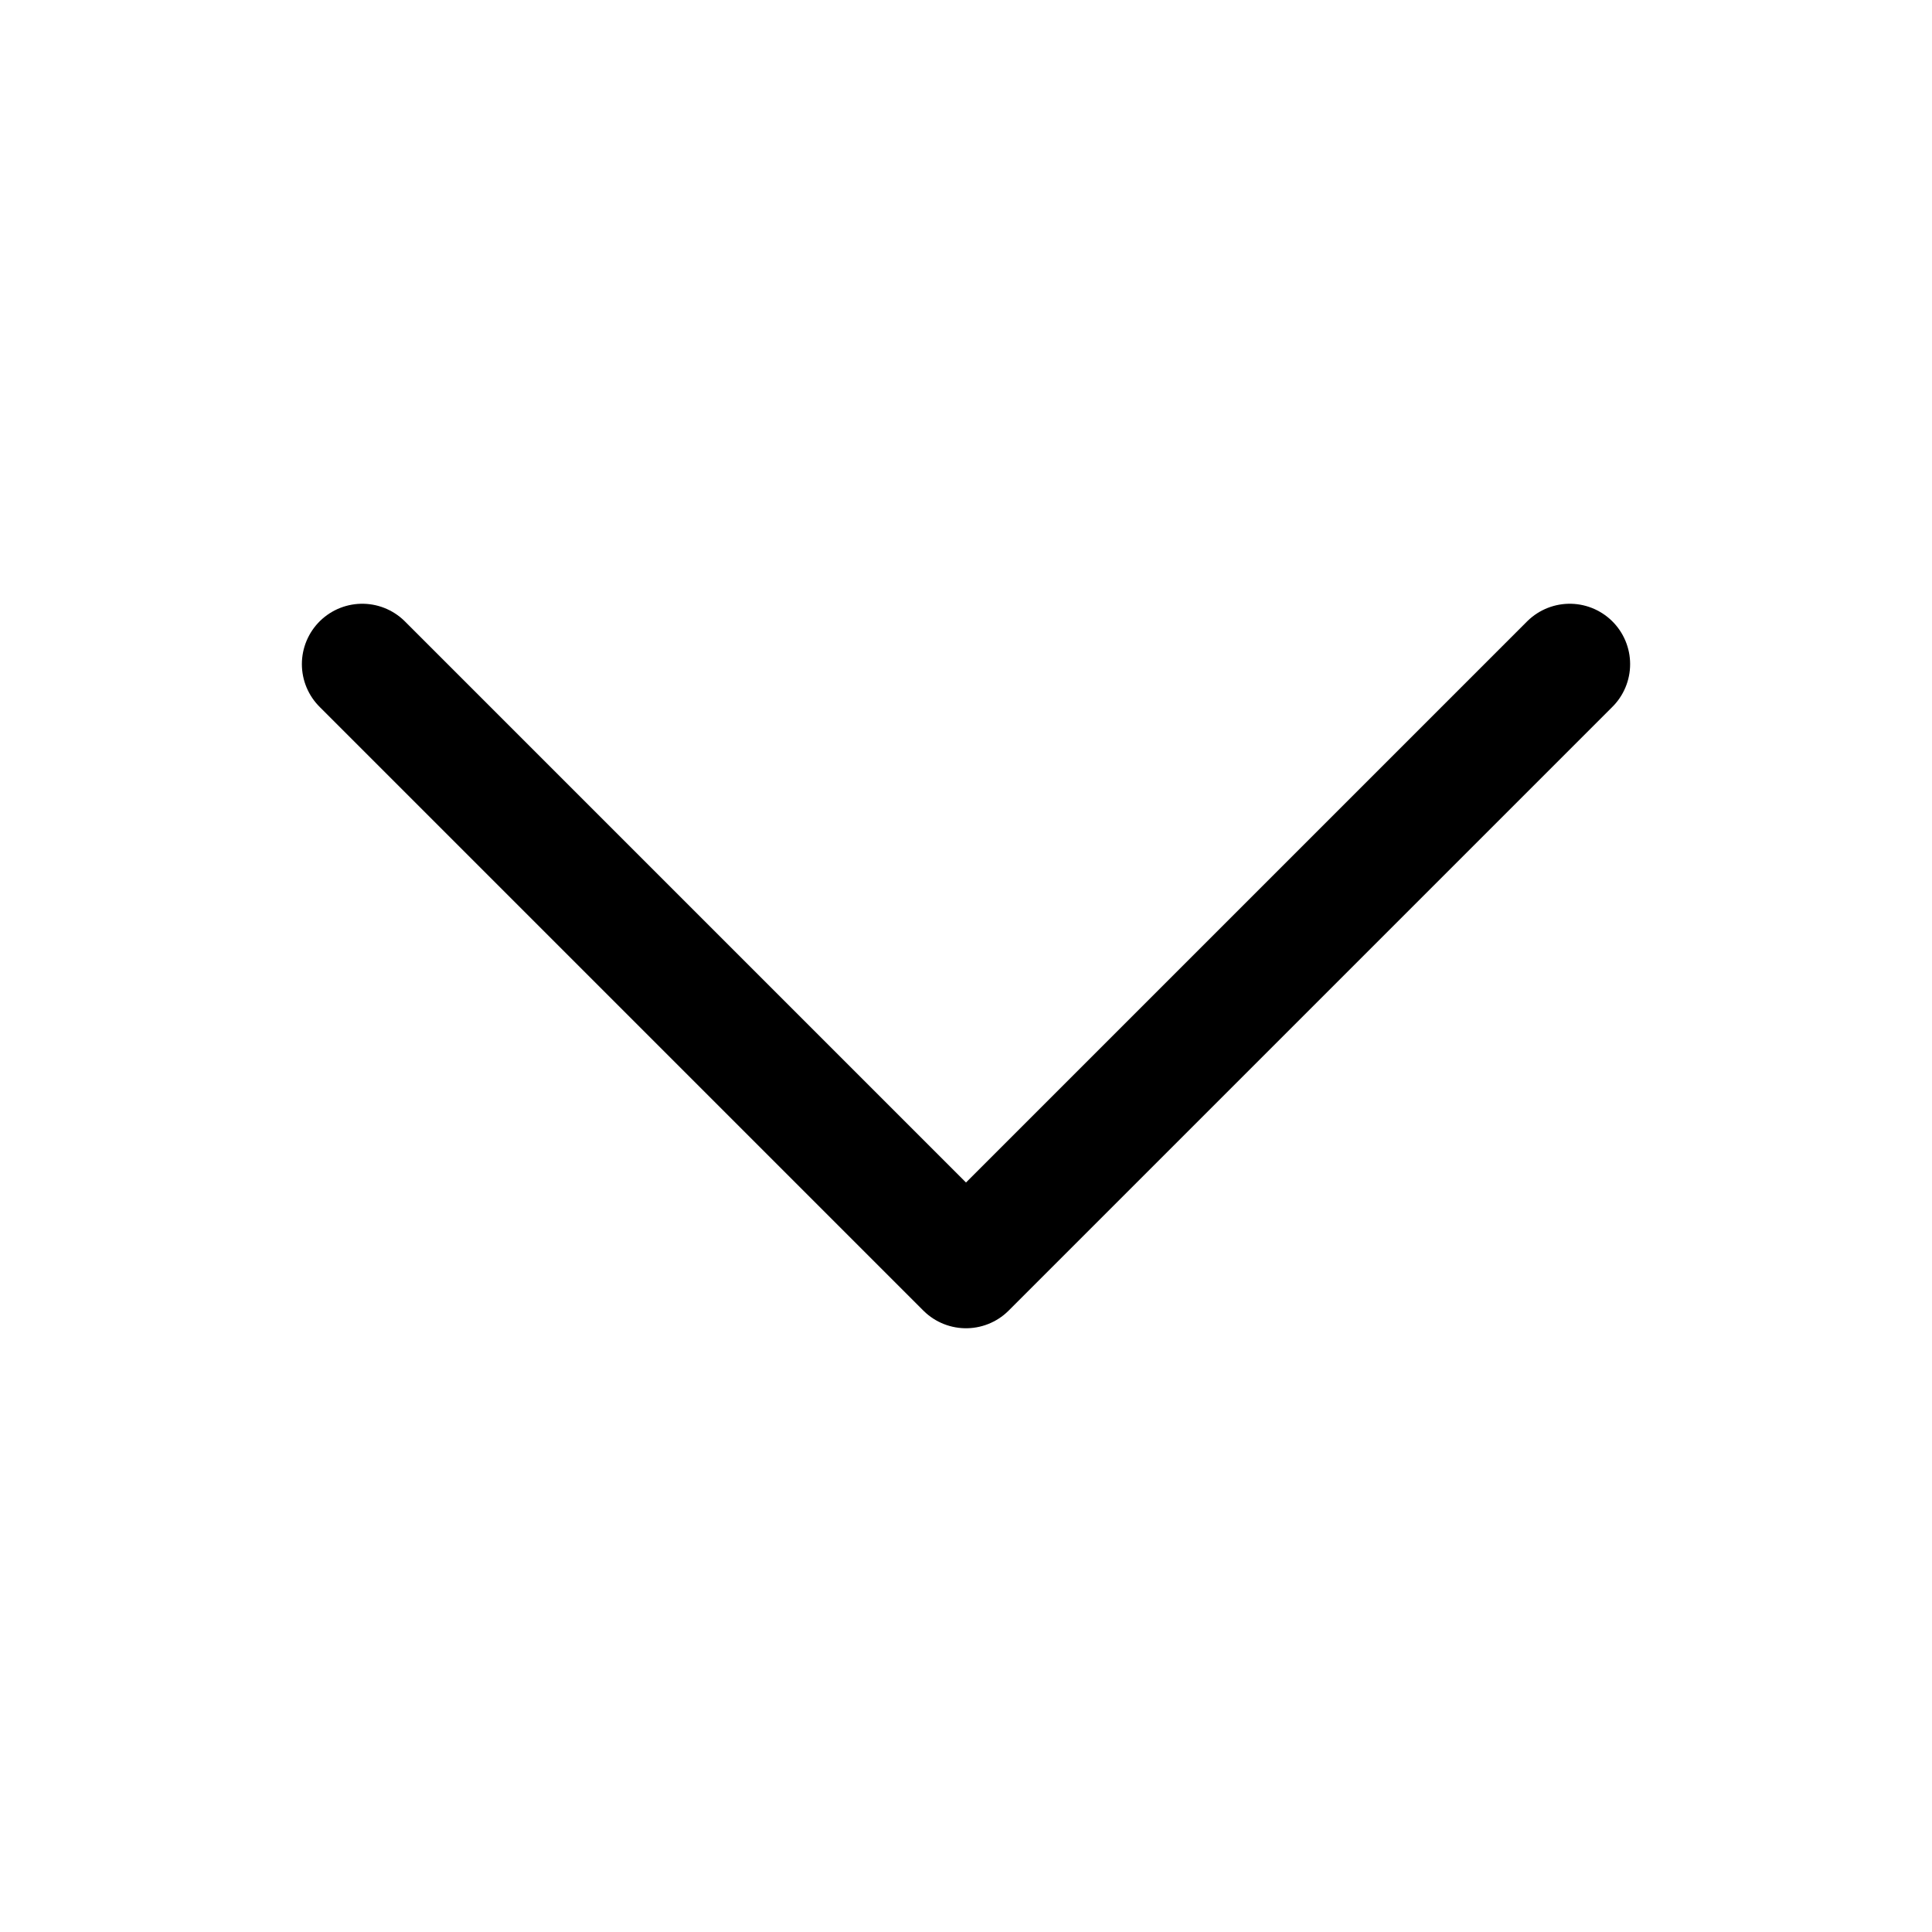
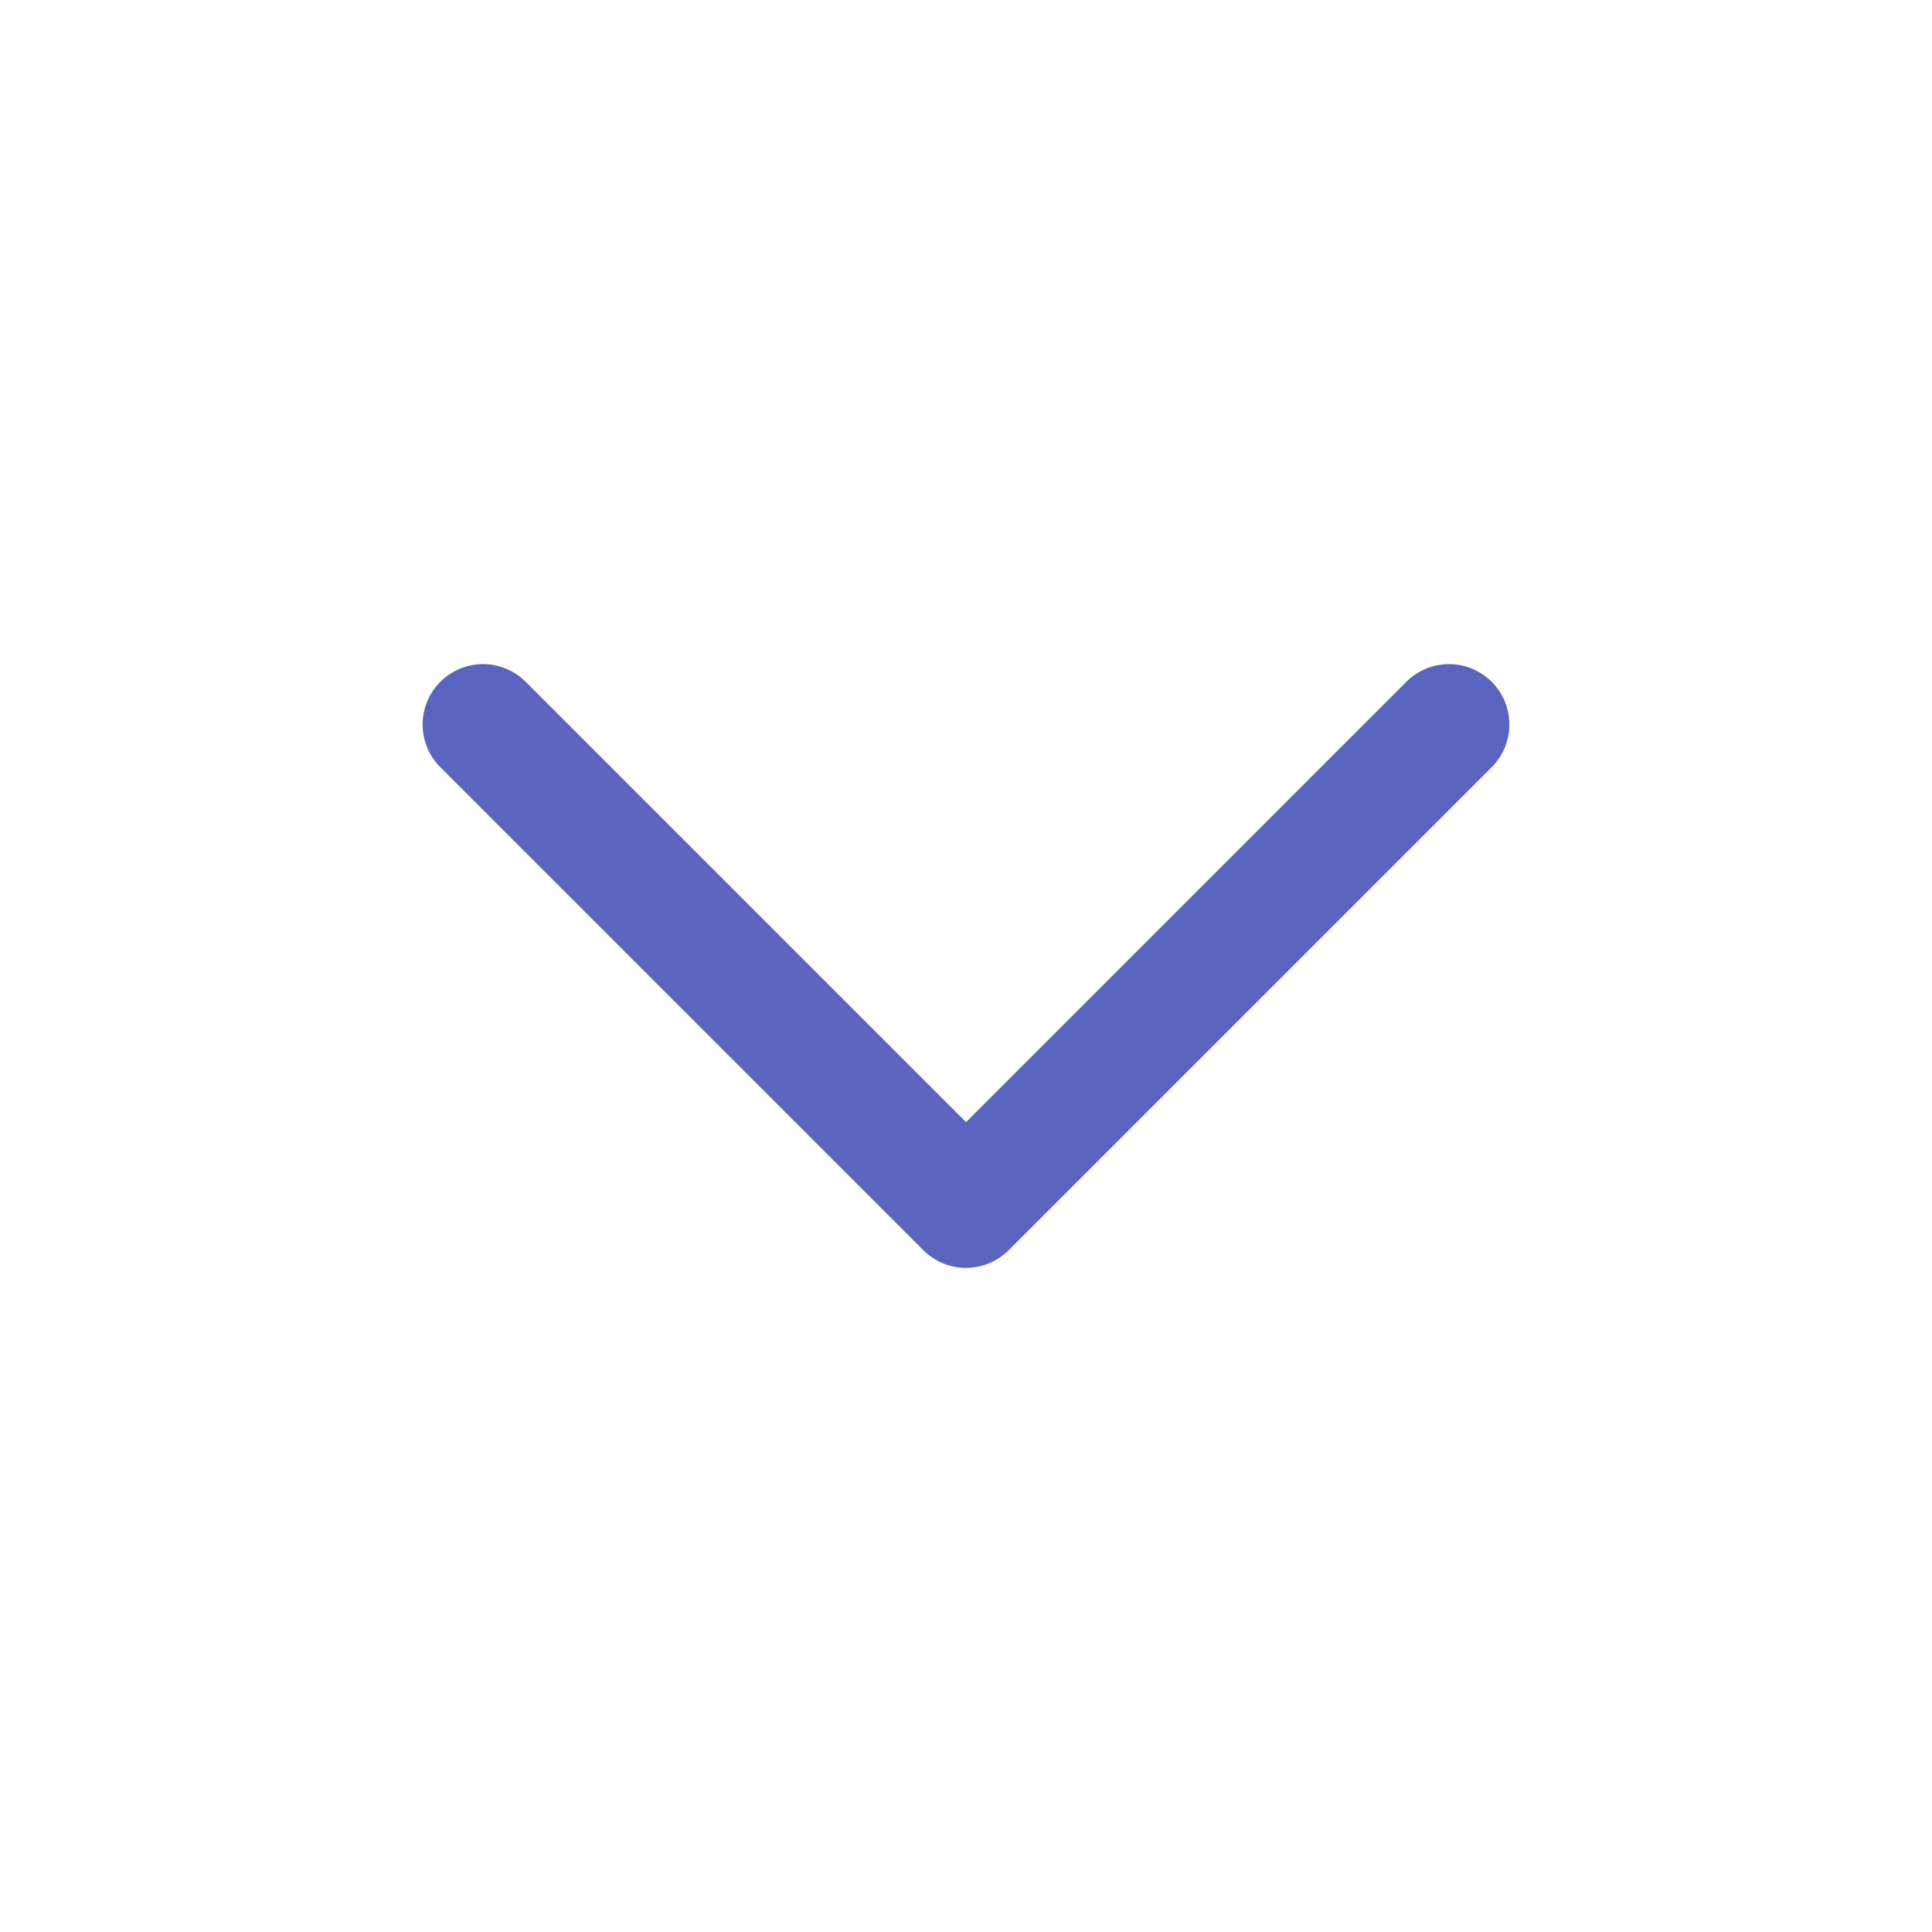
- <svg xmlns="http://www.w3.org/2000/svg" fill="none" viewBox="0 0 24 24" stroke-width="1.5" stroke="currentColor" class="w-6 h-6">
-   <path stroke-linecap="round" stroke-linejoin="round" d="M19.5 8.25l-7.5 7.5-7.5-7.5" />
+ <svg xmlns="http://www.w3.org/2000/svg" width="24" height="24" viewBox="0 0 24 24" fill="none">
+   <path d="M6 9L12 15L18 9" stroke="#5A64C1" stroke-width="1.5" stroke-linecap="round" stroke-linejoin="round" />
</svg>
